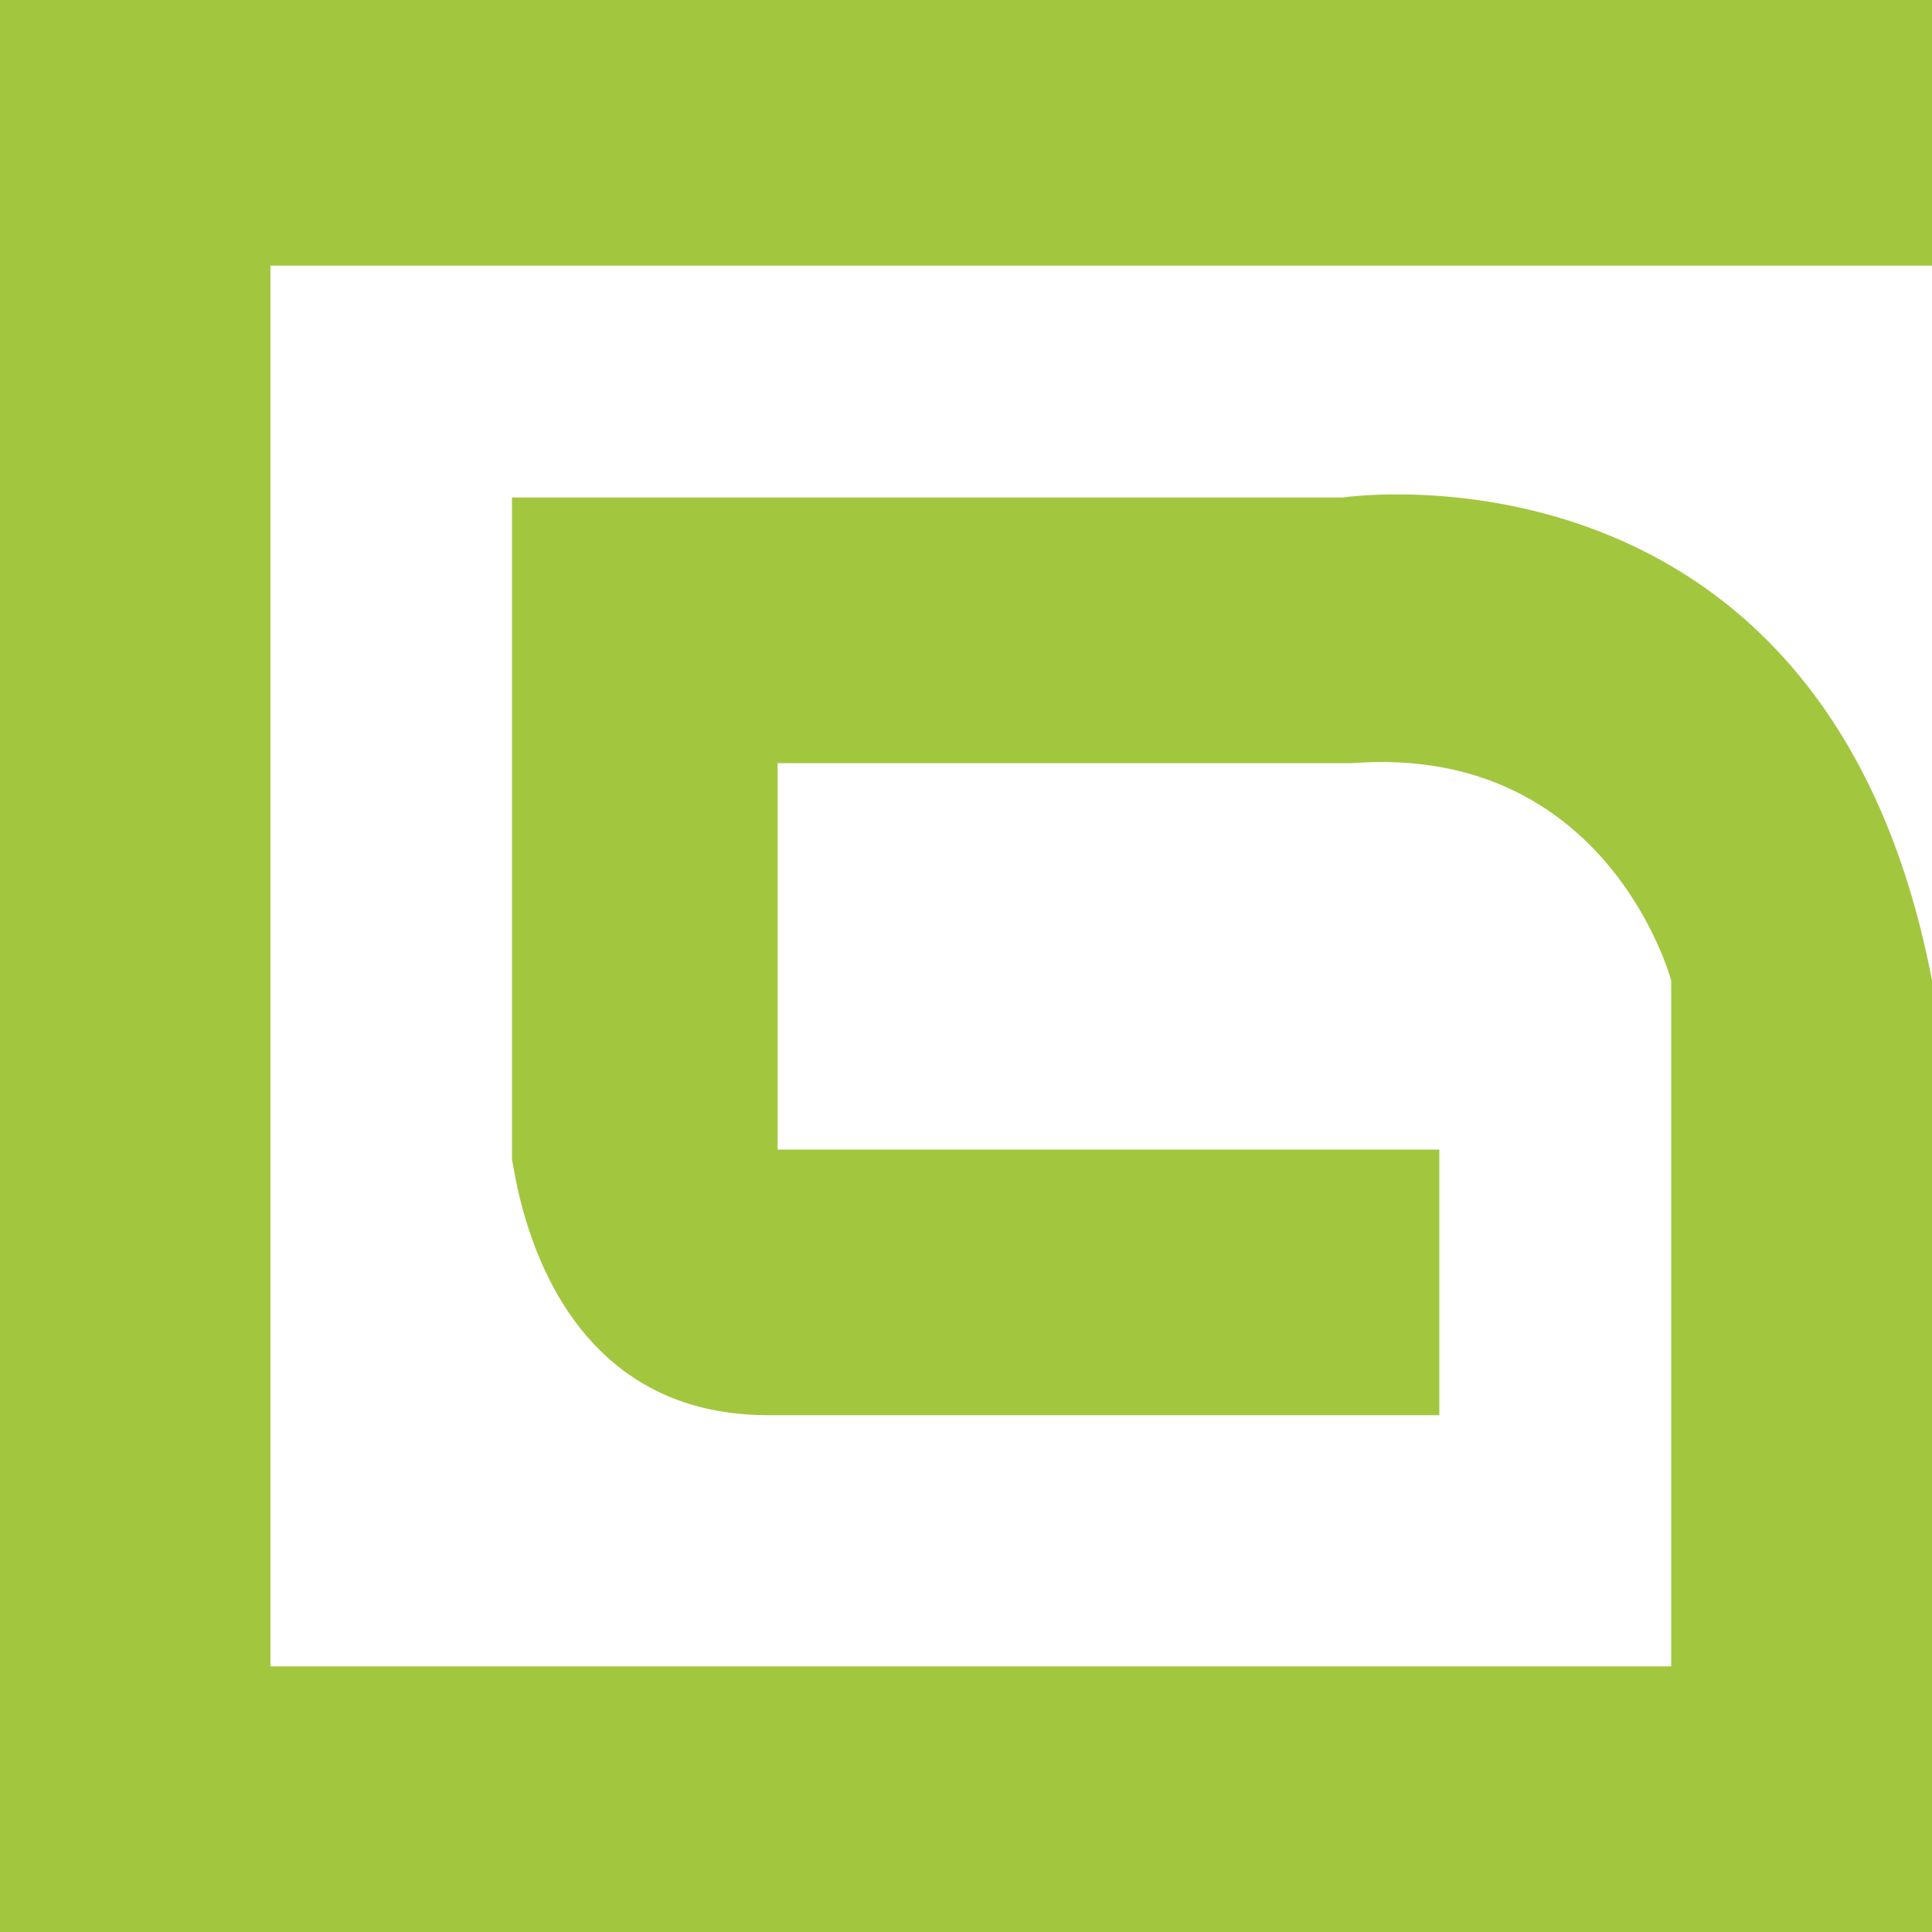
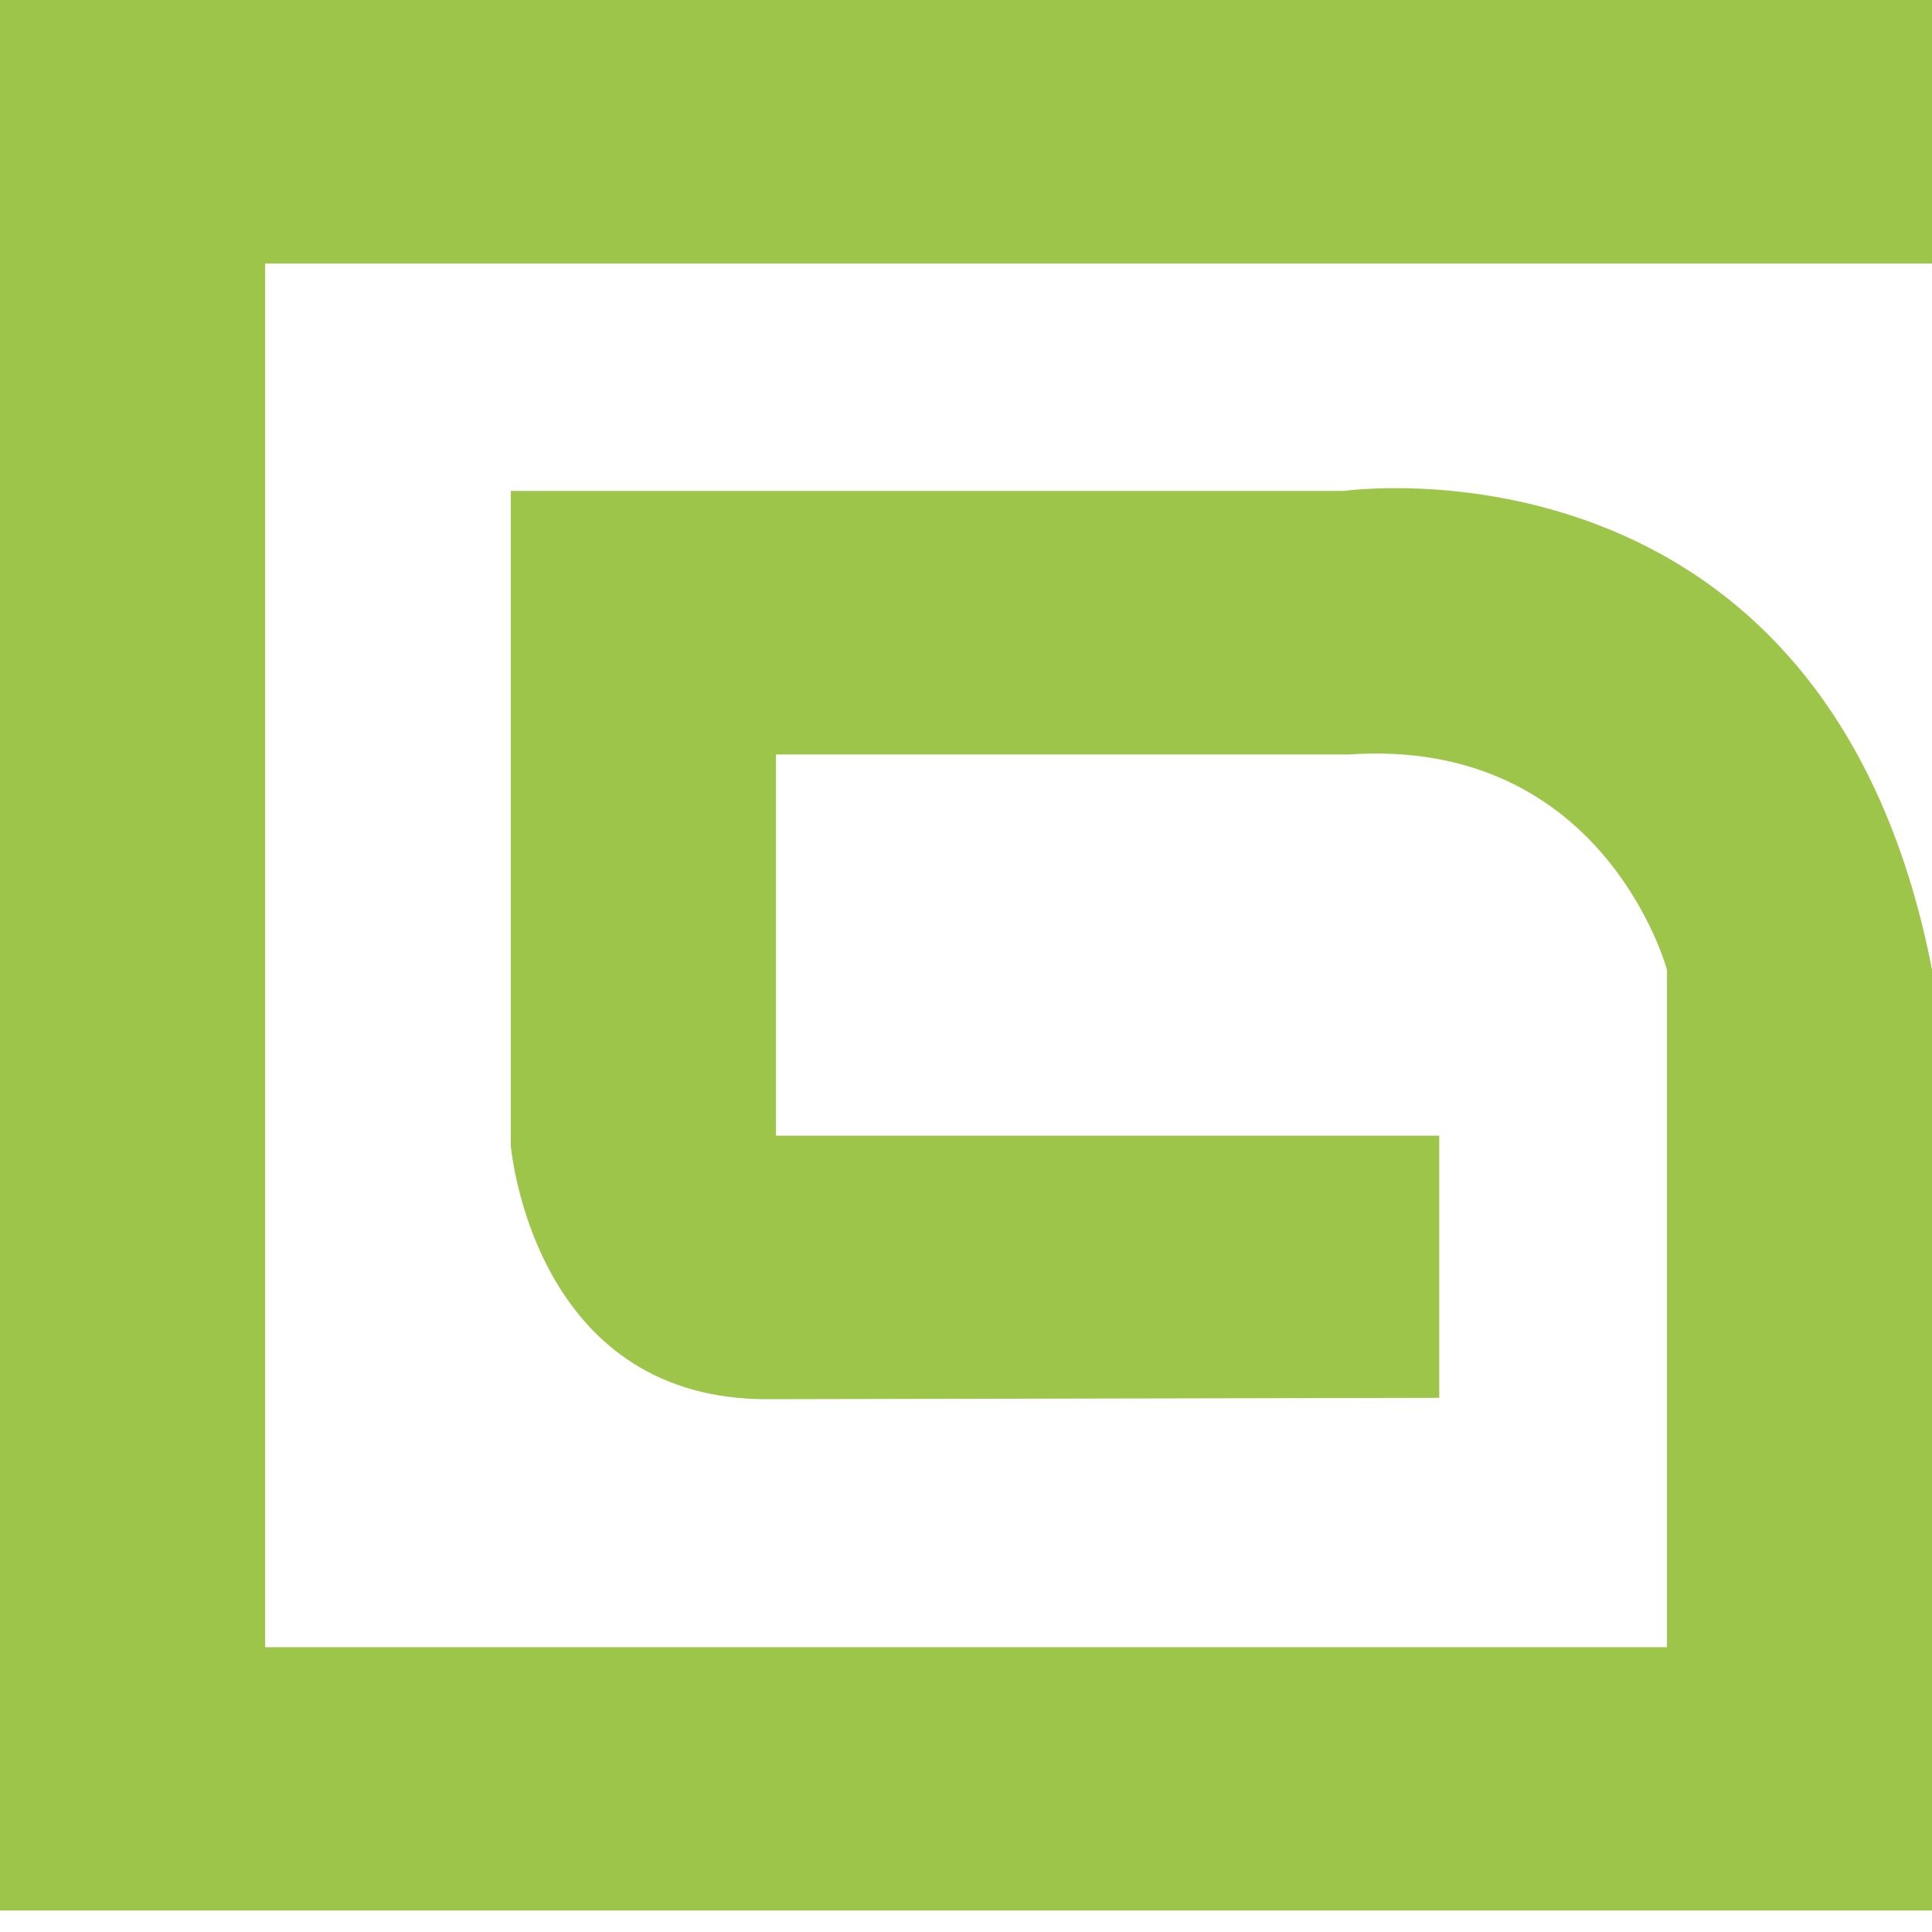
<svg xmlns="http://www.w3.org/2000/svg" viewBox="0 0 40 40">
-   <path fill="#a2c73f" d="M40 5.5V0H0v40h40V20.3c-2.2-11.5-12.2-10-12.2-10H10.6V24c.1.5.7 5.3 5.3 5.3h13.9v-5.5H16.1v-8H28c5.3-.4 6.6 4.5 6.6 4.5v14.2h-29v-29H40z" />
+   <path fill="#9CC549" d="M40 5.455V0H0v39.555h40V20.075c-2.208-11.337-12.17-9.911-12.17-9.911H10.575v13.557c.056.534.685 5.248 5.299 5.248l13.924-.028v-5.427H16.066v-7.893h11.855c5.304-.368 6.592 4.459 6.592 4.459v14.023H5.489V5.455H40Z" />
</svg>
